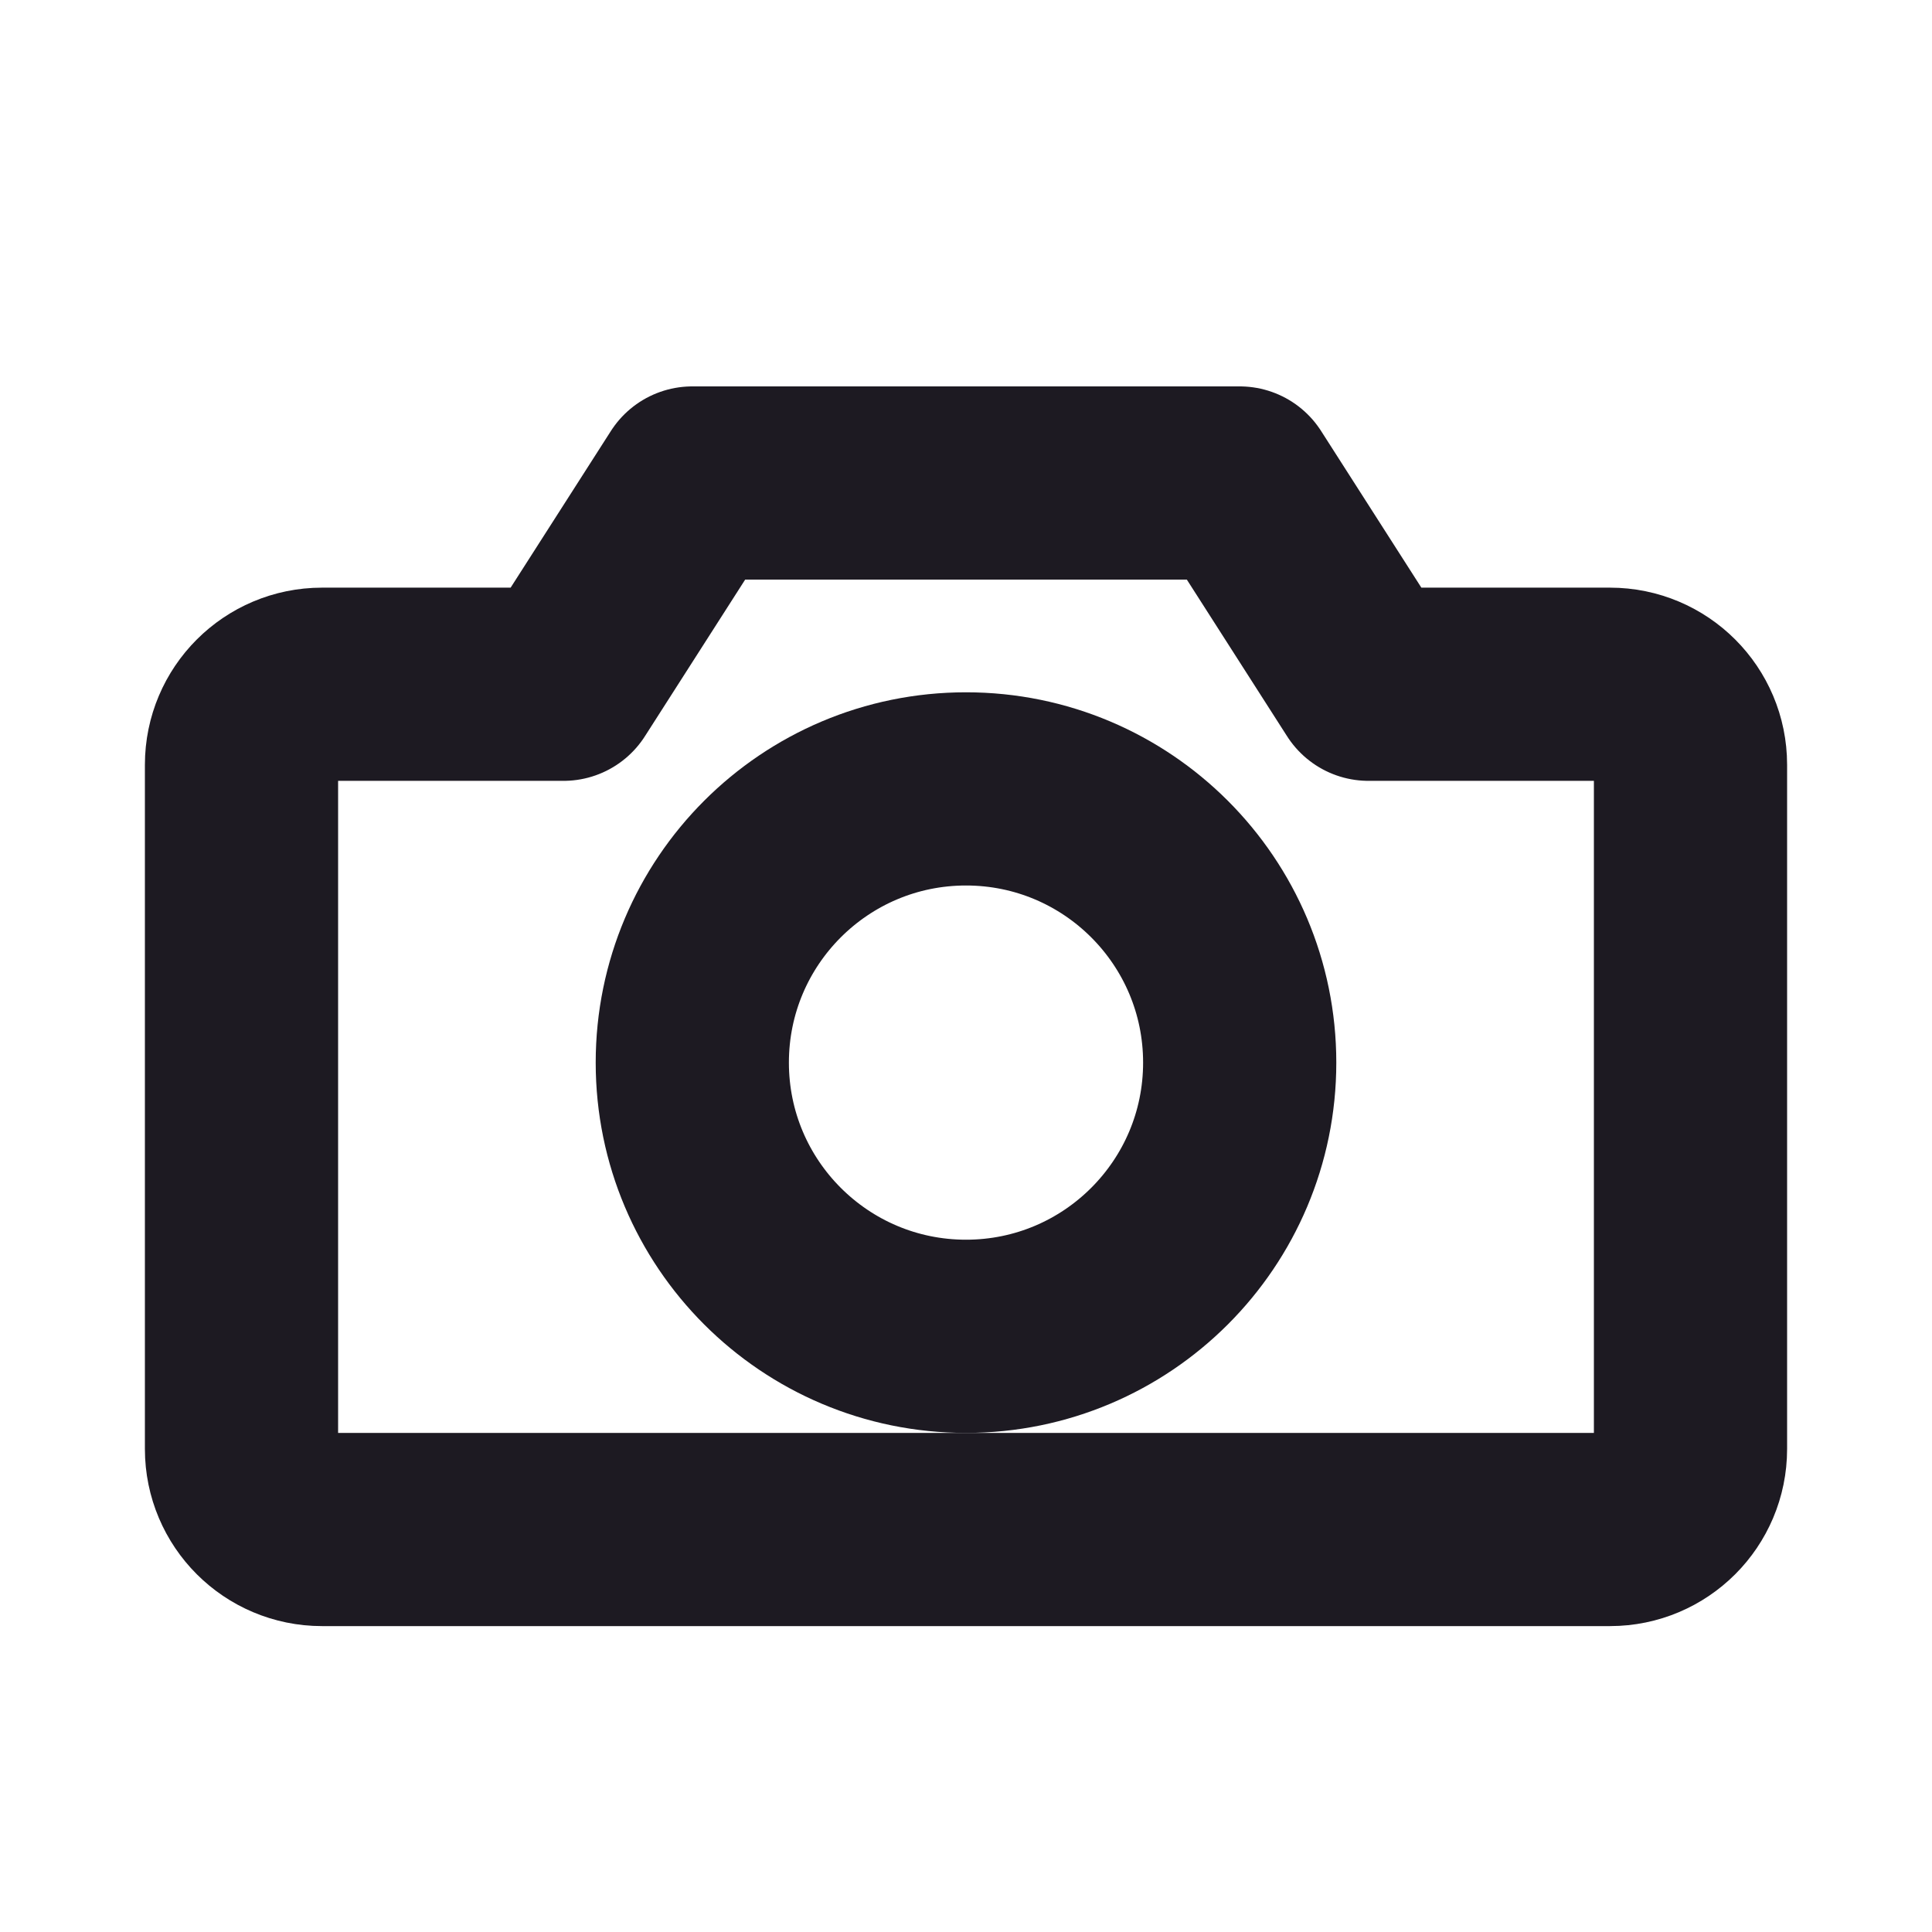
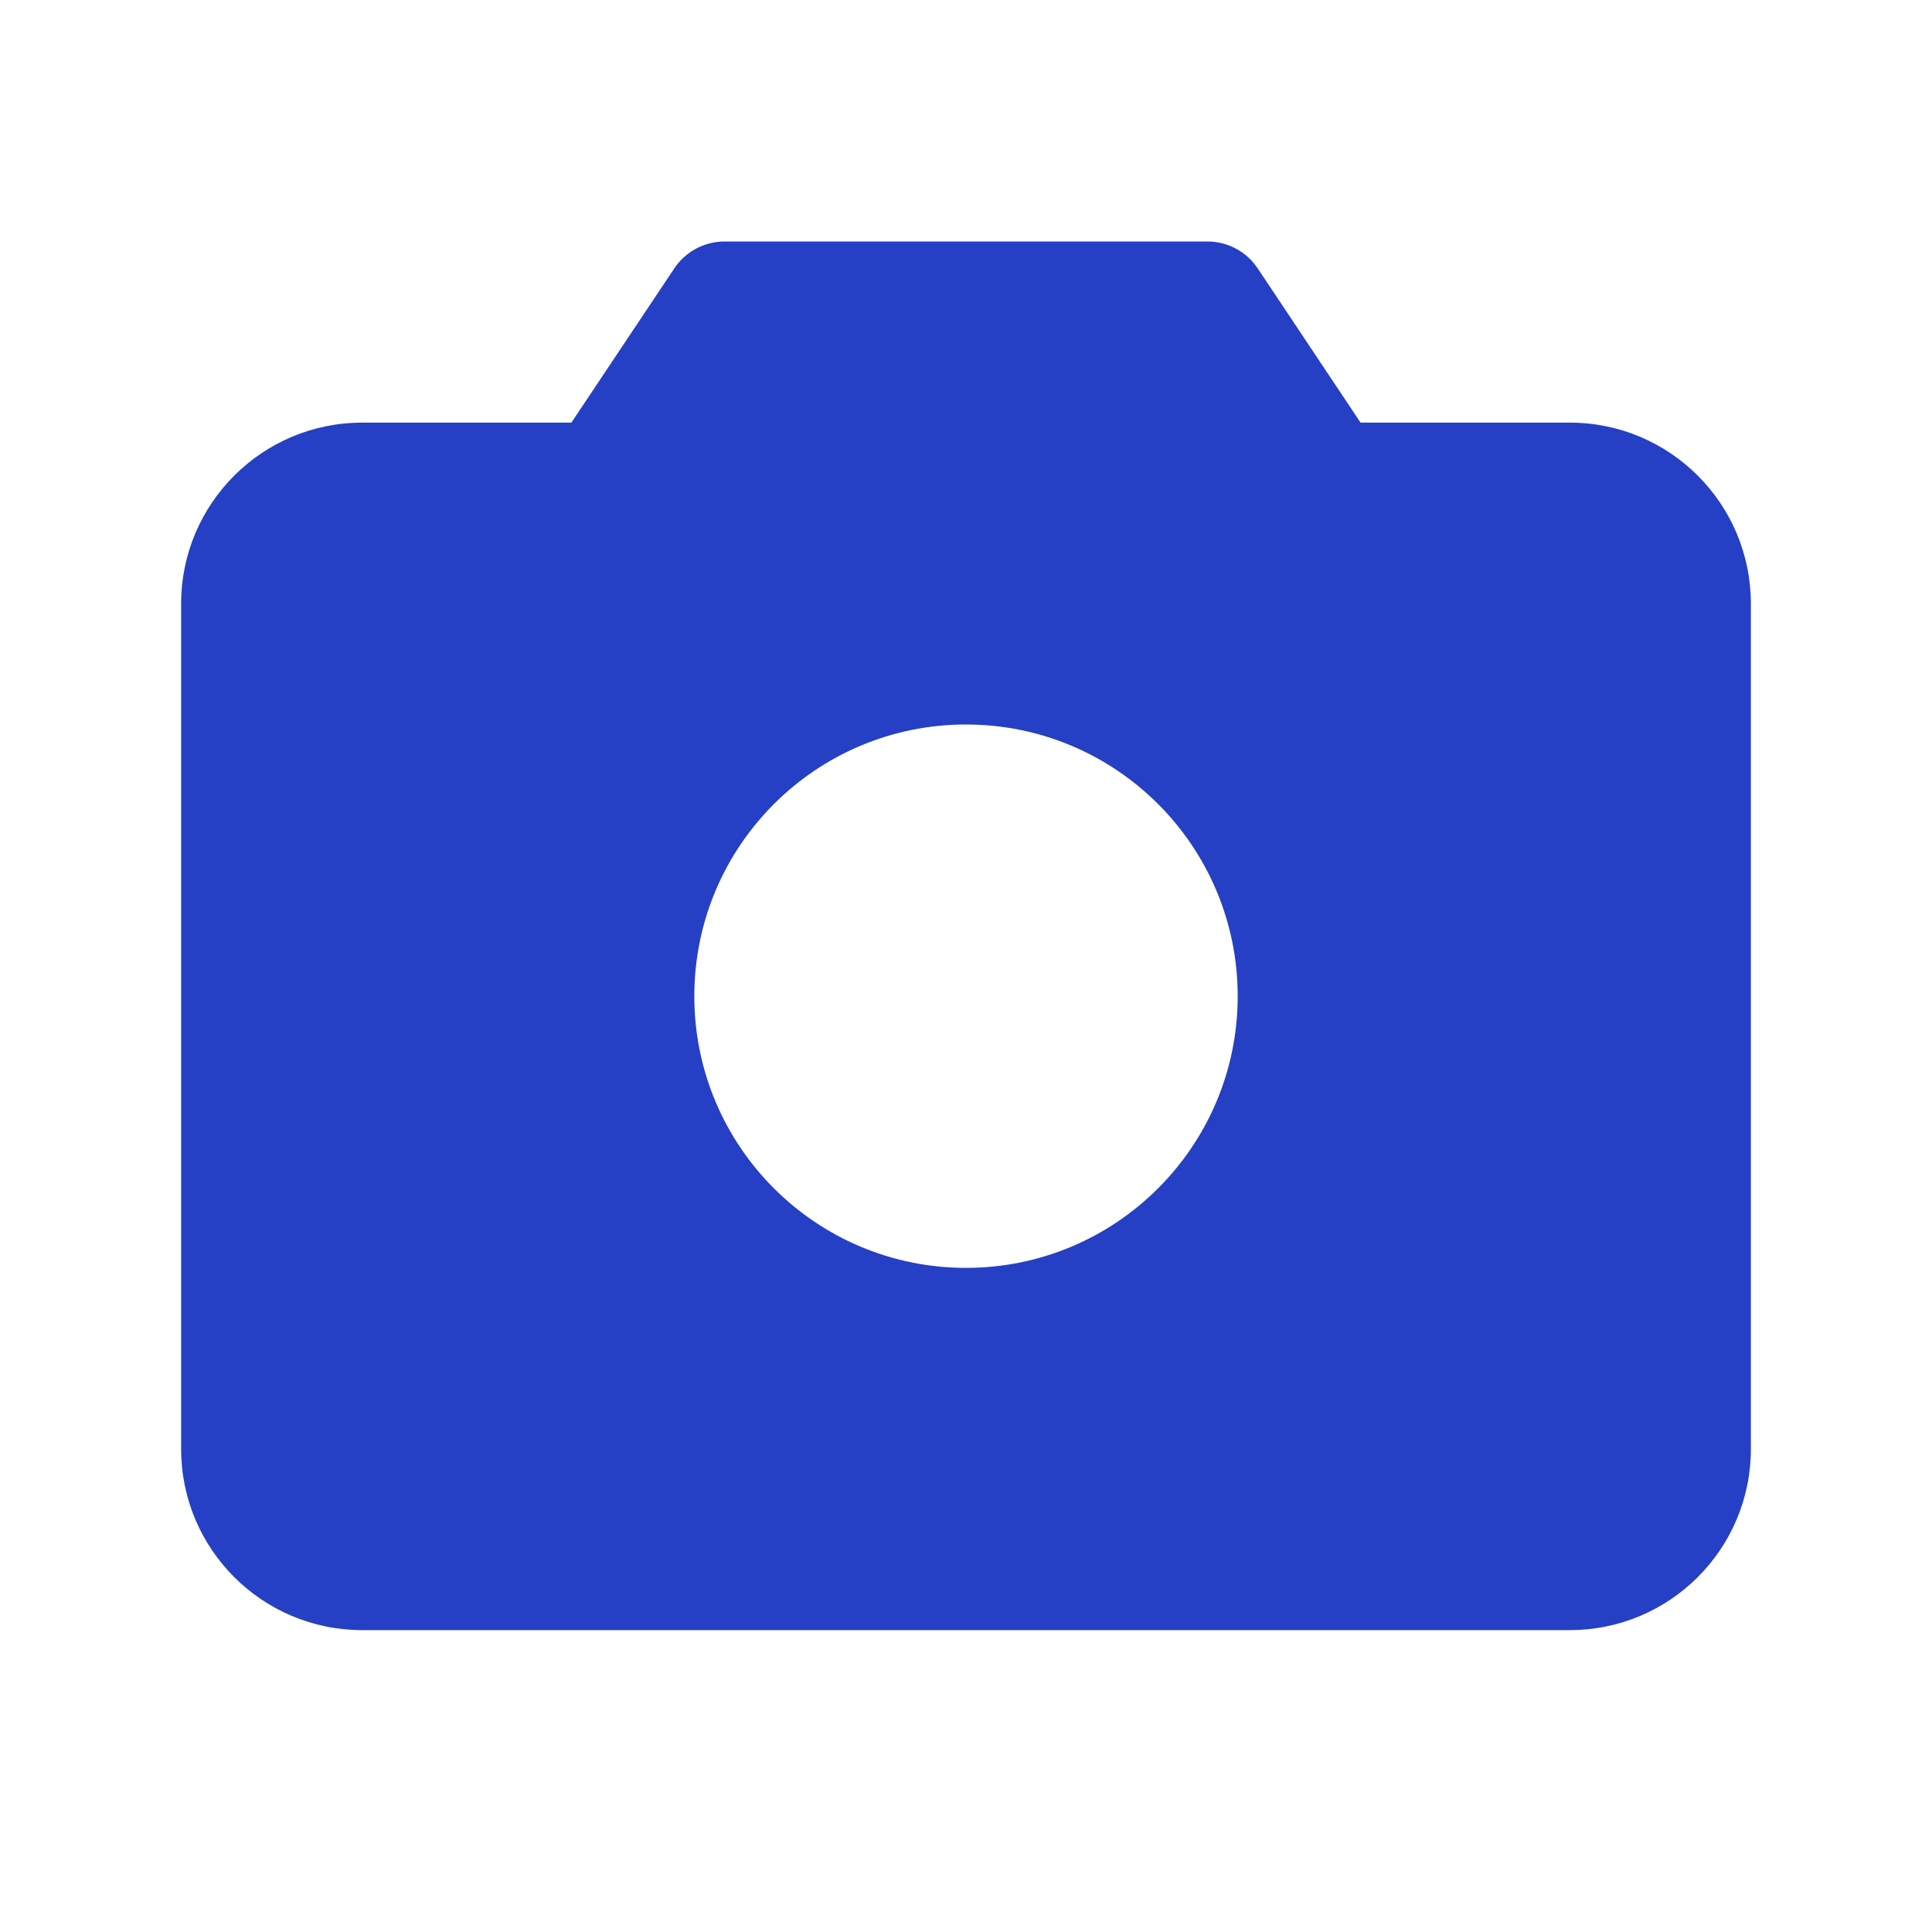
- <svg xmlns="http://www.w3.org/2000/svg" width="24" height="24" viewBox="0 0 24 24">
-   <path d="M4 8.500h3l1.600-2.500h6.800L17 8.500h3a1 1 0 0 1 1 1V18a1 1 0 0 1-1 1H4a1 1 0 0 1-1-1V9.500a1 1 0 0 1 1-1z" fill="none" stroke="#1D1A22" stroke-width="2.4" stroke-linecap="round" stroke-linejoin="round" />
-   <path d="M8.600 13.200a3.400 3.400 0 1 0 6.800 0a3.400 3.400 0 1 0 -6.800 0z" fill="none" stroke="#1D1A22" stroke-width="2.4" stroke-linecap="round" stroke-linejoin="round" />
+ <svg xmlns="http://www.w3.org/2000/svg" width="256" height="256" viewBox="0 0 256 256" fill="#2540C4">
+   <path d="M208,56H180.28L166.65,35.56A8,8,0,0,0,160,32H96a8,8,0,0,0-6.65,3.56L75.71,56H48A24,24,0,0,0,24,80V192a24,24,0,0,0,24,24H208a24,24,0,0,0,24-24V80A24,24,0,0,0,208,56Zm-44,76a36,36,0,1,1-36-36A36,36,0,0,1,164,132Z" />
</svg>
